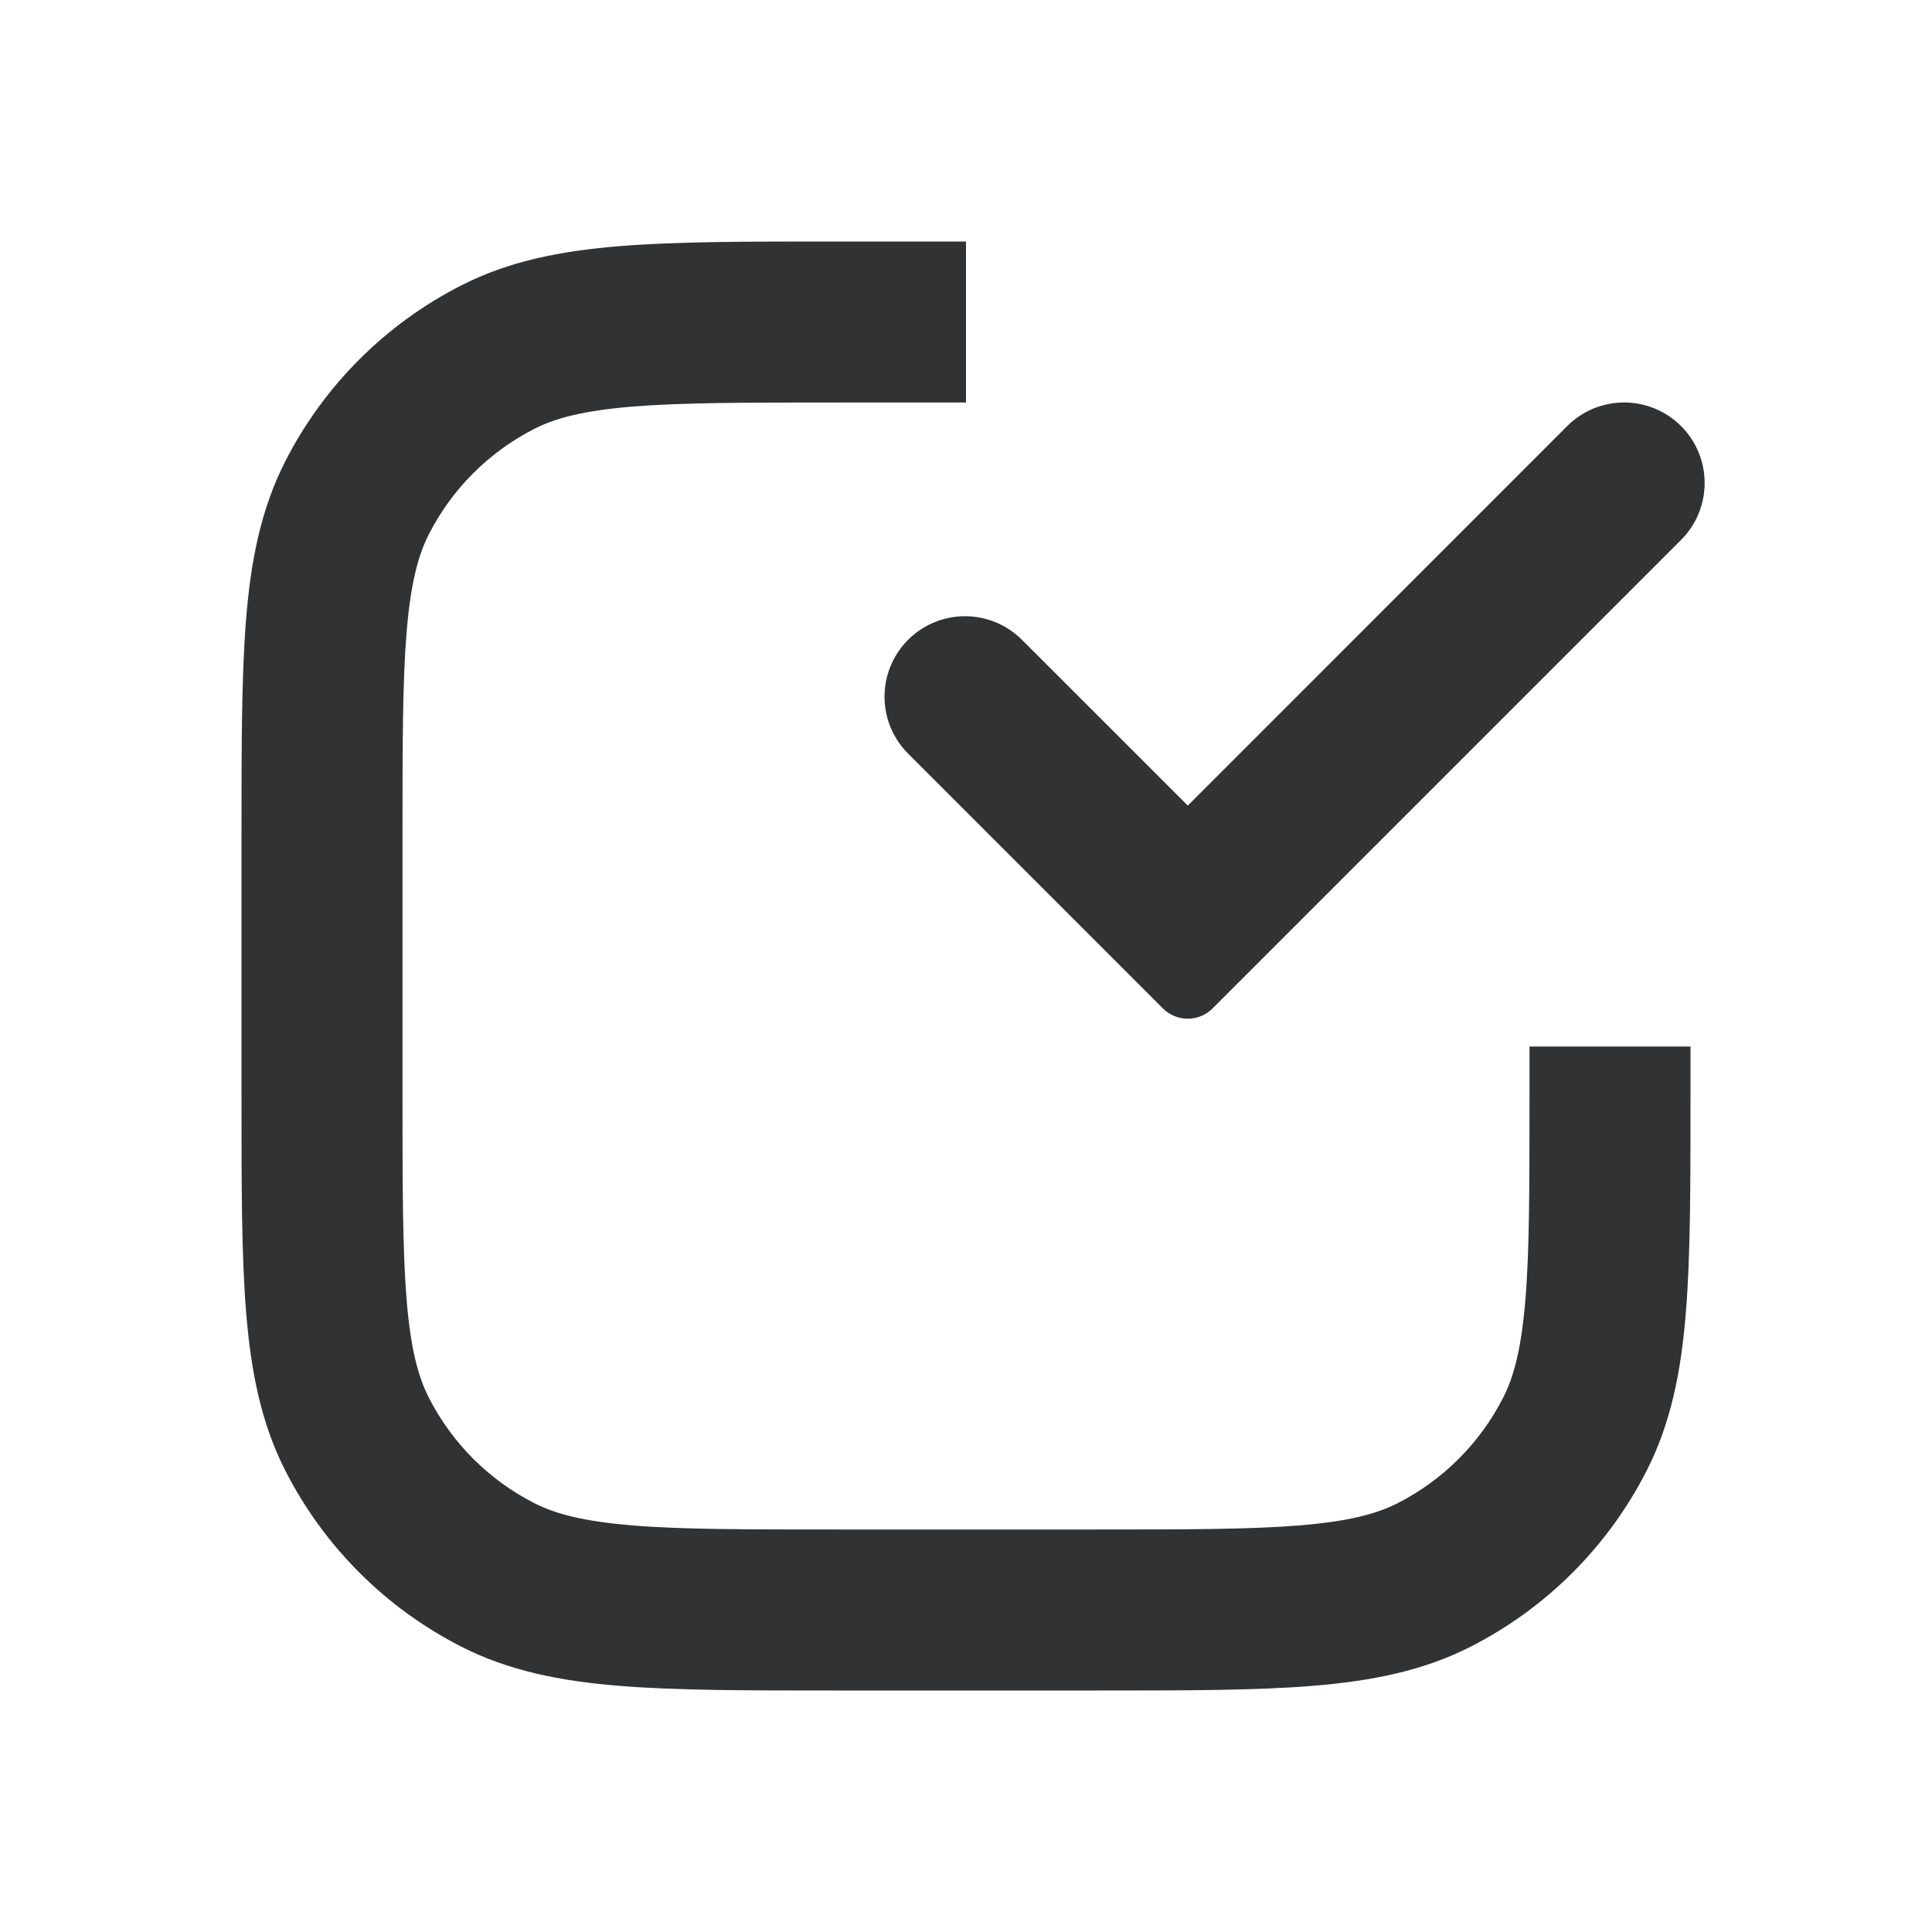
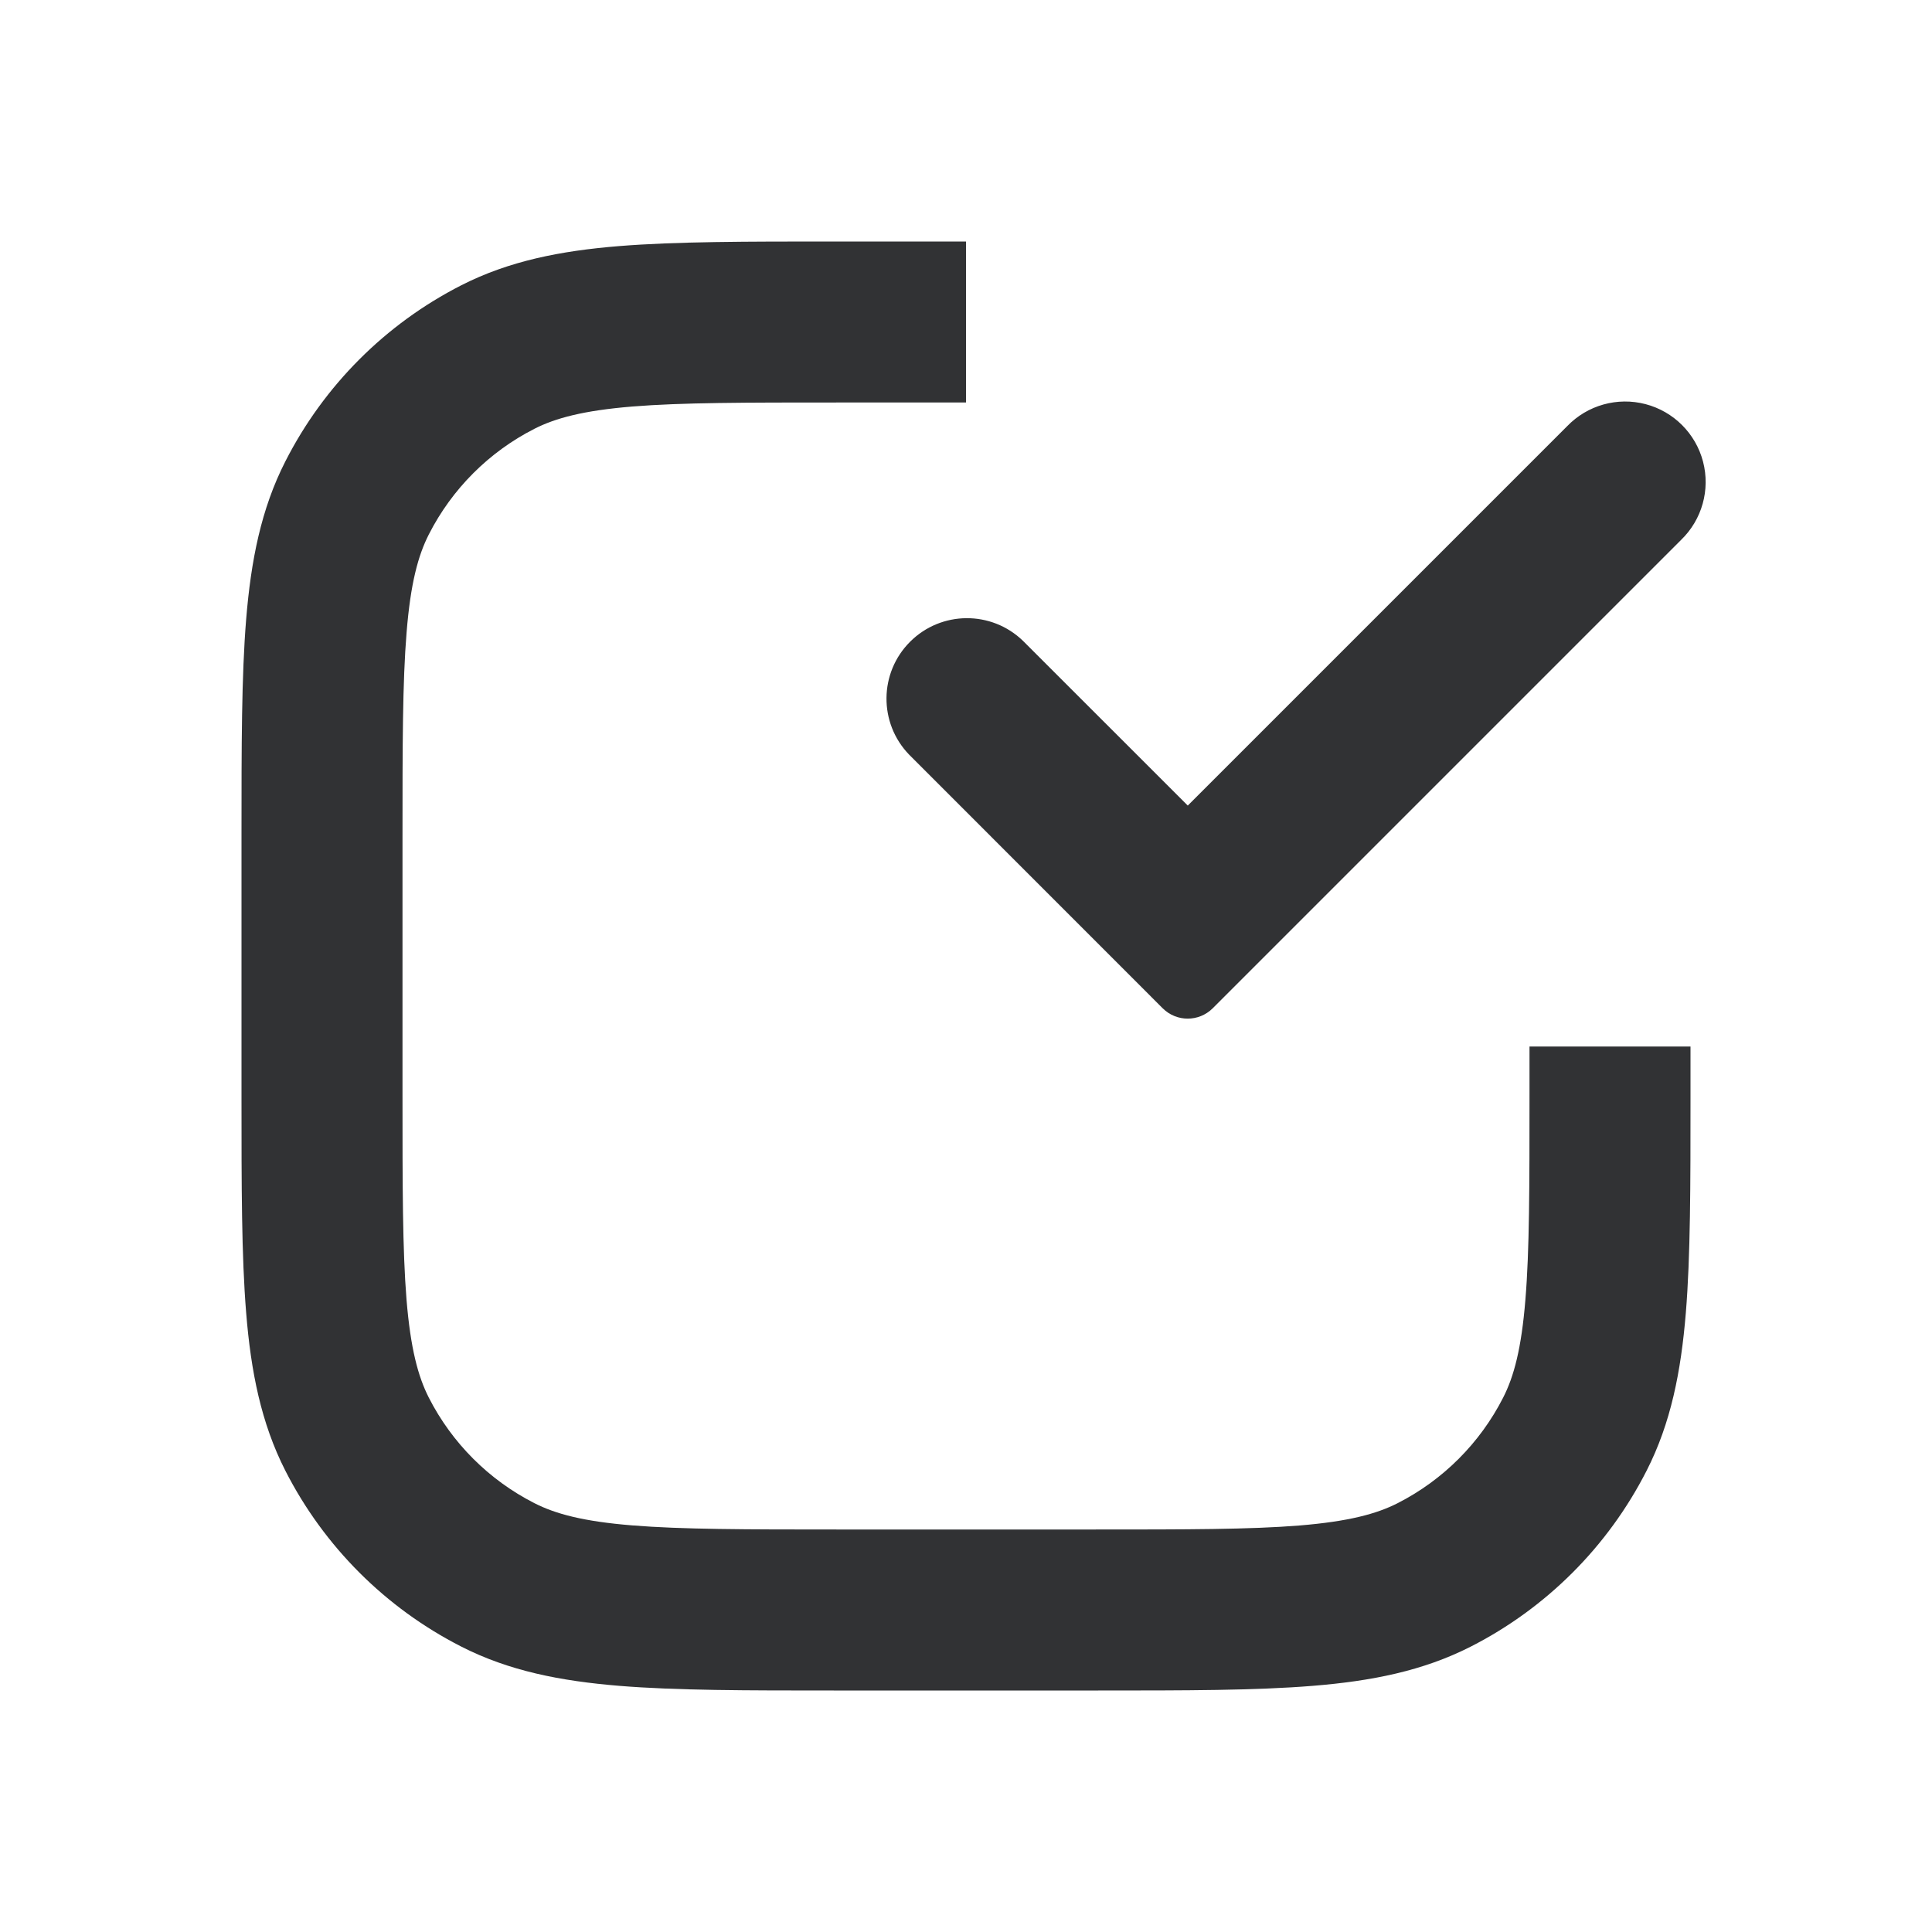
<svg xmlns="http://www.w3.org/2000/svg" width="24" height="24" fill="none" viewBox="0 0 24 24">
-   <path fill="#313234" fill-rule="evenodd" d="M12 3h-1.643C9.273 3 8.4 3 7.691 3.058c-.728.06-1.369.185-1.96.487A5 5 0 0 0 3.544 5.73c-.302.592-.428 1.233-.487 1.961C3 8.4 3 9.273 3 10.357v3.286c0 1.084 0 1.958.058 2.666.06.729.185 1.369.487 1.961a5 5 0 0 0 2.185 2.185c.592.302 1.233.428 1.961.487C8.4 21 9.273 21 10.357 21h3.286c1.084 0 1.958 0 2.666-.058.729-.06 1.369-.185 1.961-.487a5 5 0 0 0 2.185-2.185c.302-.592.428-1.232.487-1.961C21 15.6 21 14.727 21 13.643V13h-2v.6c0 1.137 0 1.929-.051 2.546-.05.605-.142.953-.276 1.216a3 3 0 0 1-1.311 1.311c-.263.134-.611.226-1.216.276-.617.05-1.41.051-2.546.051h-3.2c-1.137 0-1.929 0-2.546-.051-.605-.05-.953-.142-1.216-.276a3 3 0 0 1-1.311-1.311c-.134-.263-.226-.611-.276-1.216C5.001 15.529 5 14.736 5 13.6v-3.2c0-1.137 0-1.929.051-2.546.05-.605.142-.953.276-1.216a3 3 0 0 1 1.311-1.311c.263-.134.611-.226 1.216-.276C8.471 5.001 9.264 5 10.4 5H12zm7.468 2.293-4.713 4.714-2.048-2.047a1 1 0 1 0-1.414 1.414l3.153 3.153c.17.17.447.17.617 0l5.82-5.82a1 1 0 1 0-1.415-1.414" clip-rule="evenodd" />
+   <path fill="#313234" d="M12 5h-1.6c-1.136 0-1.929 0-2.546.05-.605.05-.953.143-1.216.277a3 3 0 0 0-1.31 1.31c-.135.264-.228.612-.277 1.217C5 8.471 5 9.264 5 10.4v3.2c0 1.136 0 1.929.05 2.545.05.606.143.954.277 1.217a3 3 0 0 0 1.31 1.31c.264.135.612.228 1.217.277.617.05 1.41.051 2.546.051h3.2c1.136 0 1.929 0 2.545-.05.606-.05.954-.143 1.217-.277a3 3 0 0 0 1.31-1.31c.135-.264.228-.612.277-1.218C19 15.53 19 14.736 19 13.6V13h2v.643c0 1.083 0 1.958-.058 2.666-.06.728-.185 1.368-.487 1.96a5 5 0 0 1-2.185 2.186c-.593.302-1.233.428-1.961.487C15.6 21 14.726 21 13.643 21h-3.286c-1.083 0-1.958 0-2.666-.058-.728-.06-1.368-.185-1.96-.487a5 5 0 0 1-2.186-2.185c-.302-.593-.428-1.233-.487-1.961C3 15.6 3 14.726 3 13.643v-3.286c0-1.083 0-1.958.058-2.666.06-.728.185-1.368.487-1.96A5 5 0 0 1 5.73 3.544c.593-.302 1.233-.428 1.961-.487C8.4 3 9.274 3 10.357 3H12zm7.469.293a1 1 0 1 1 1.414 1.414l-5.82 5.82a.44.44 0 0 1-.618 0l-3.152-3.153a1 1 0 0 1 1.414-1.414l2.048 2.047z" />
</svg>
